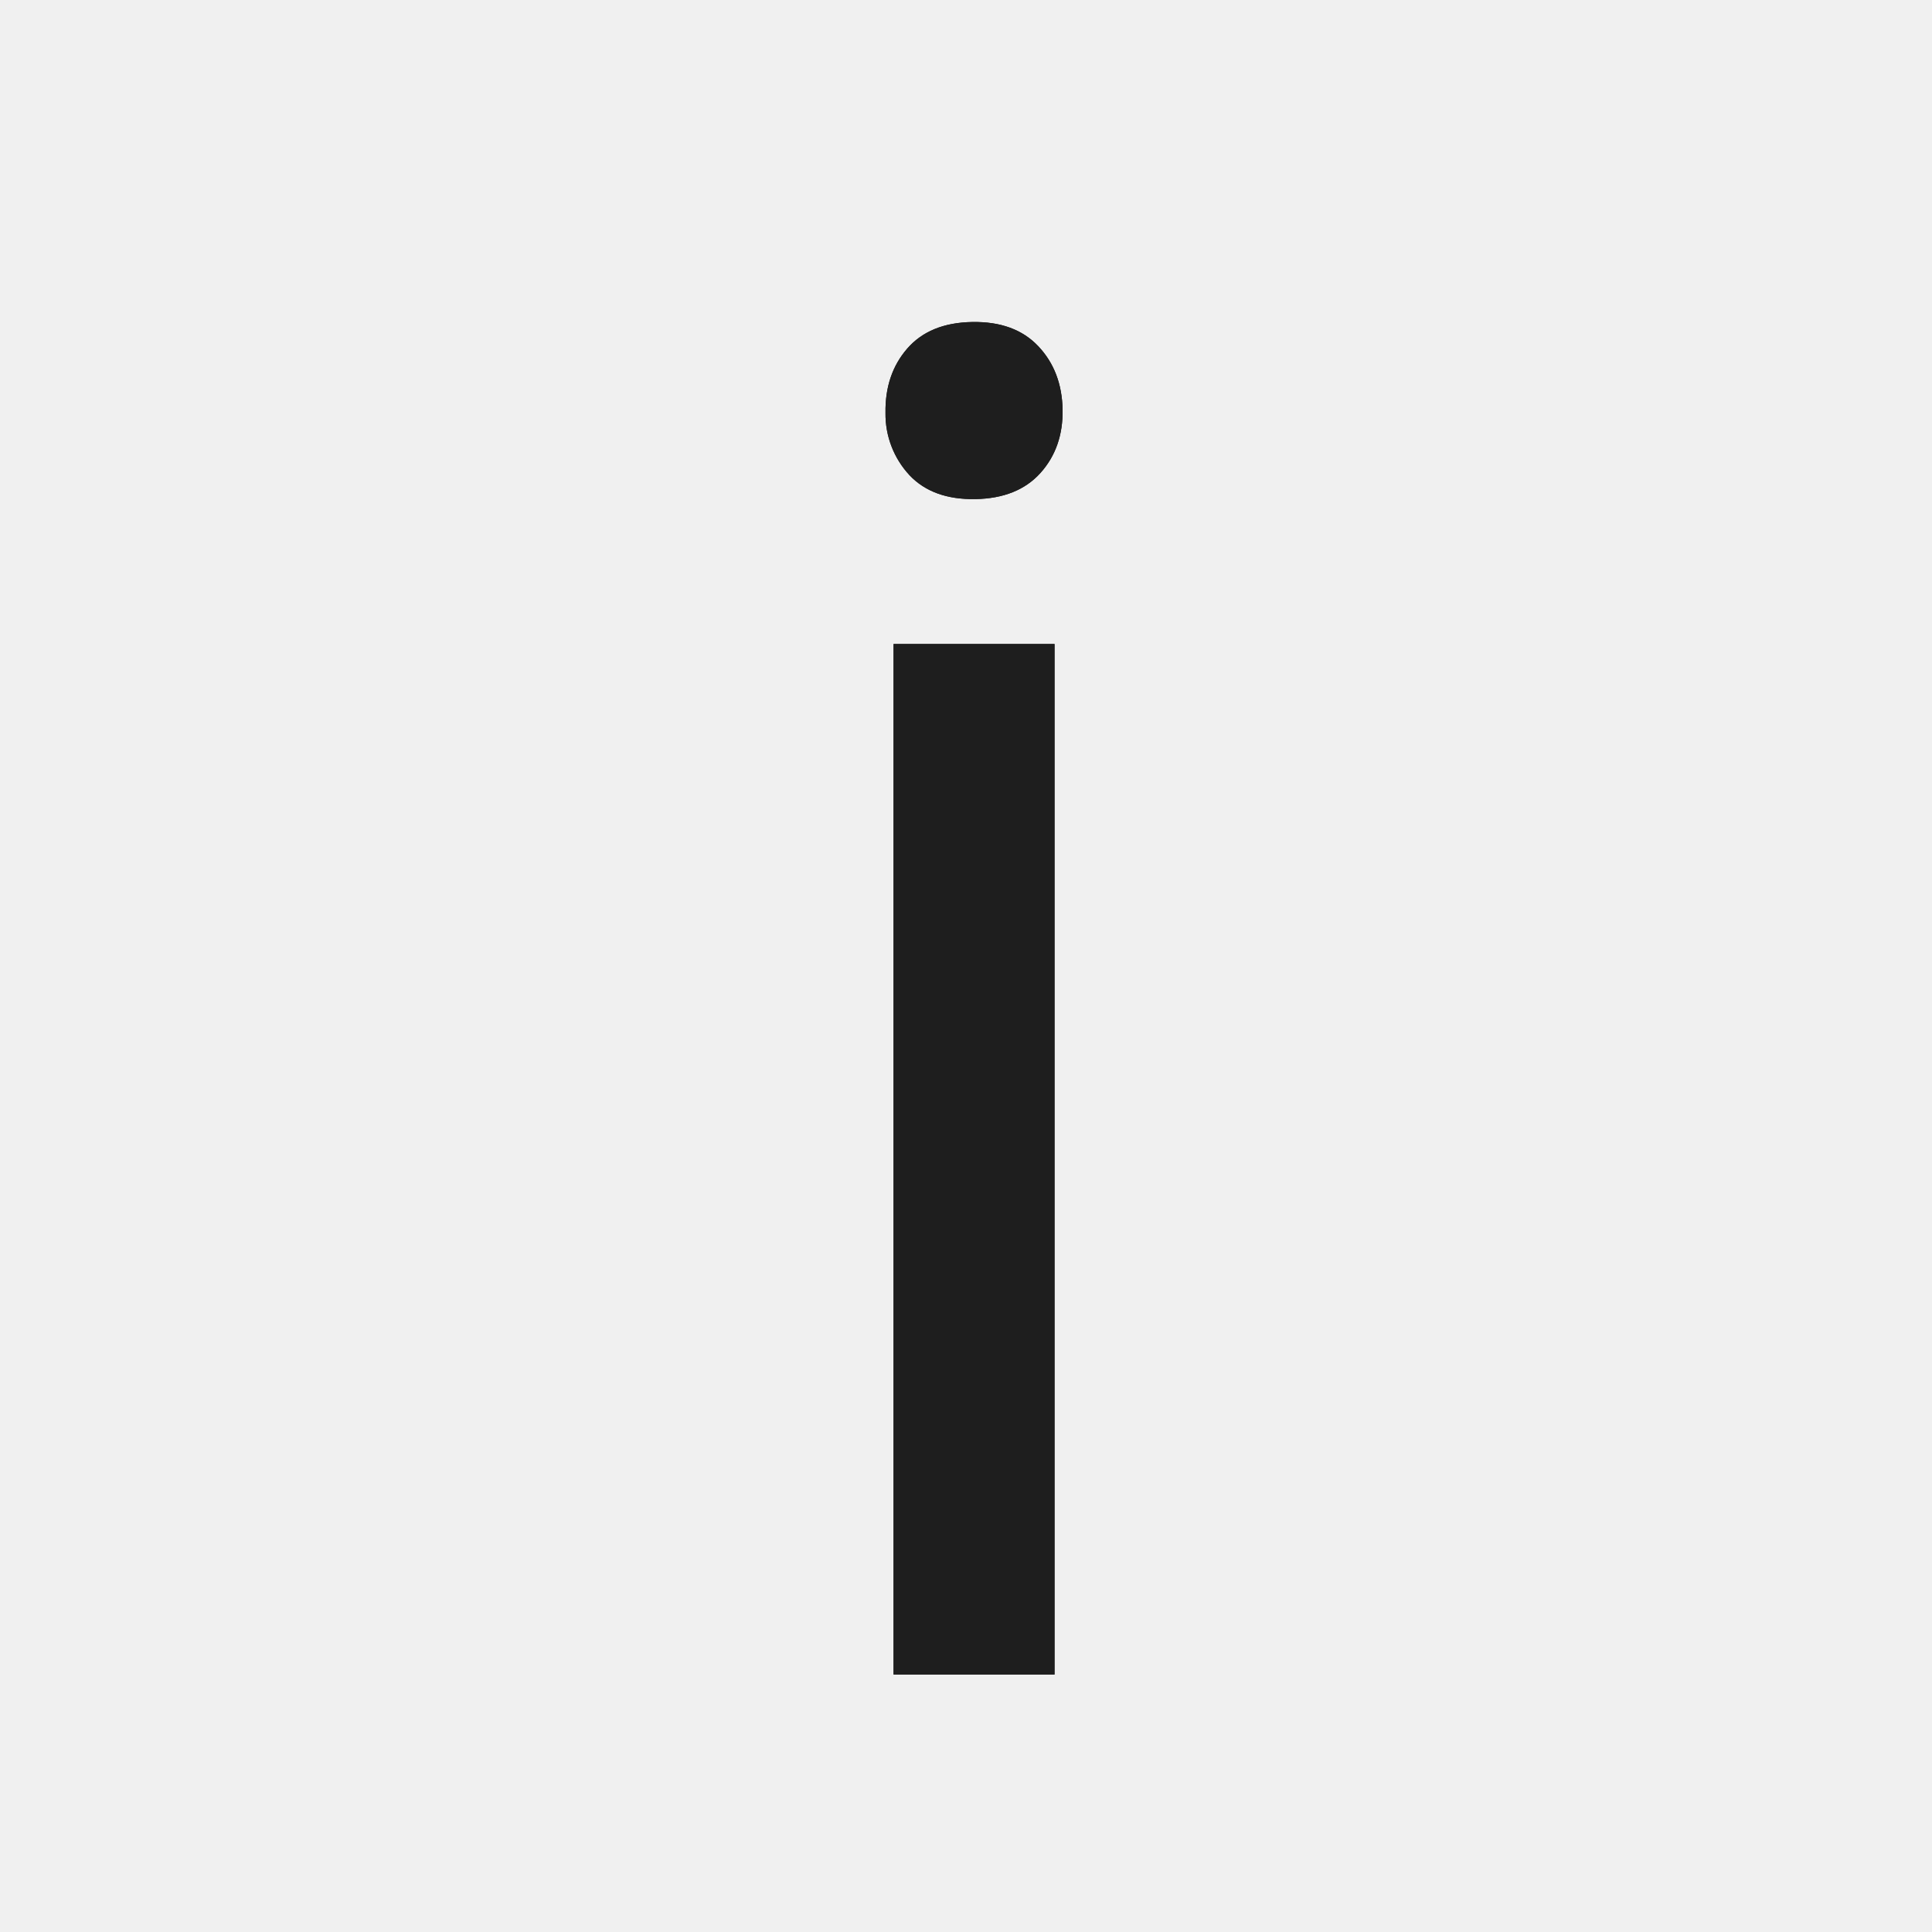
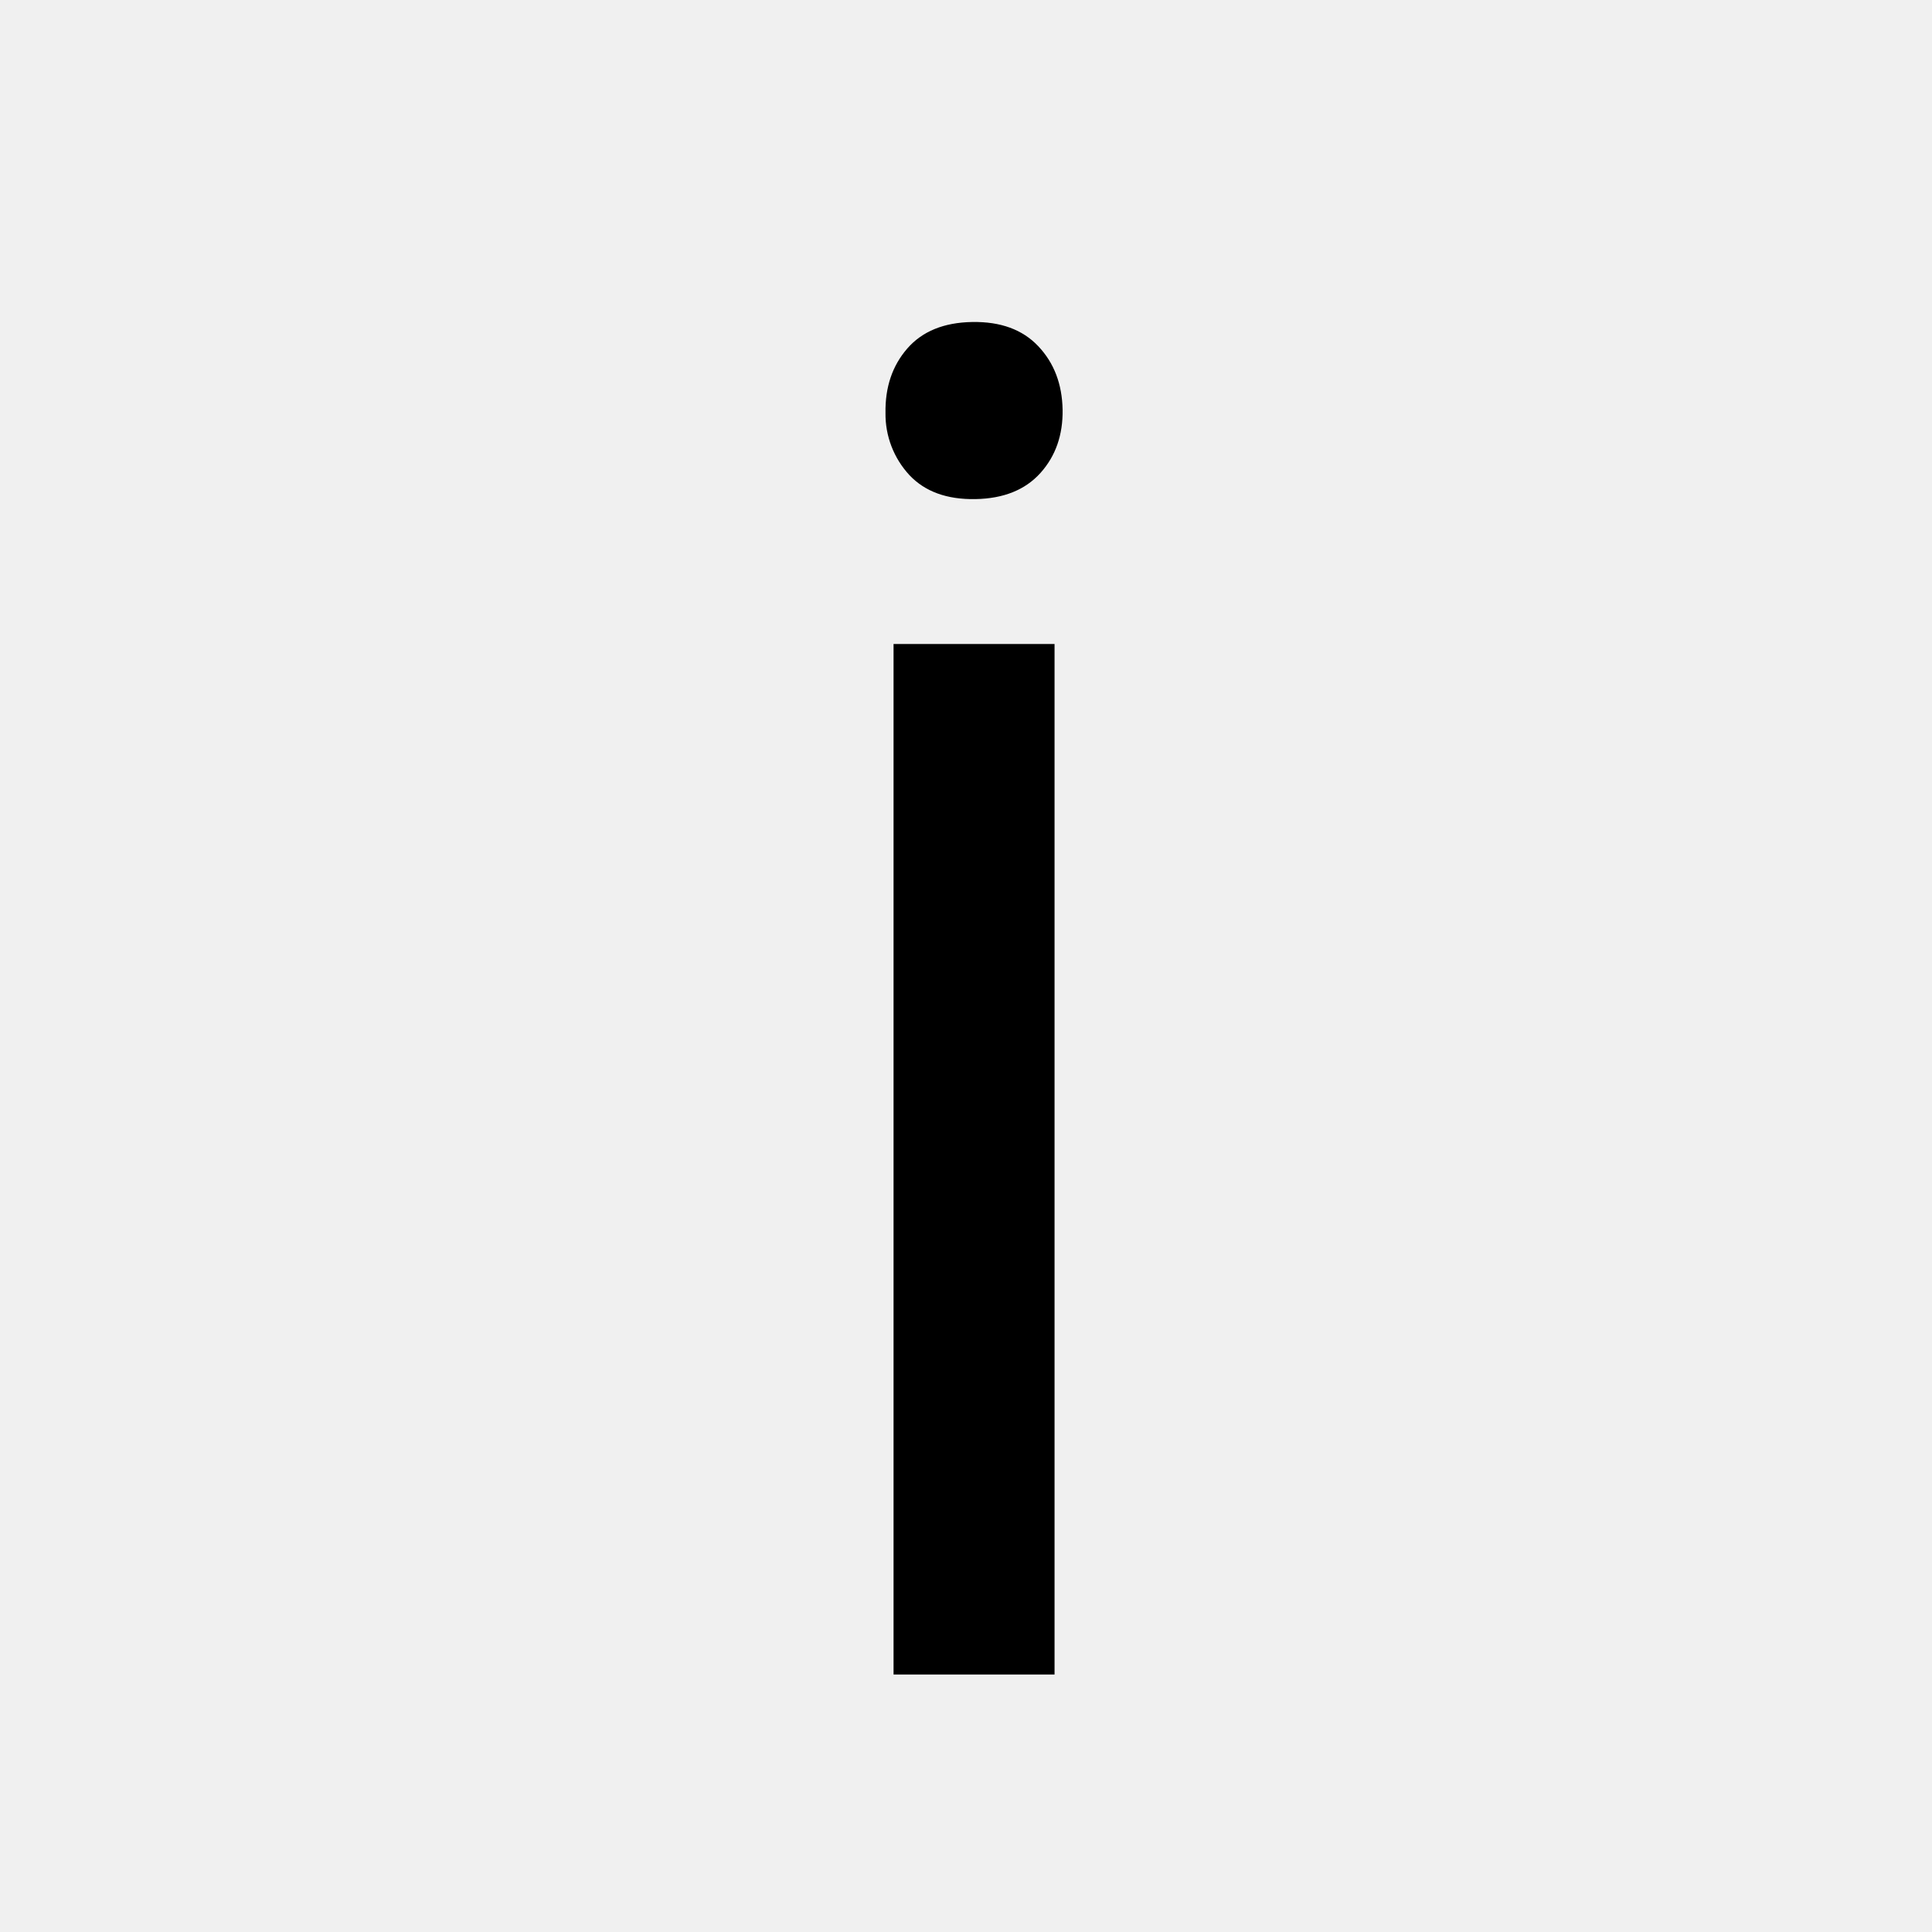
- <svg xmlns="http://www.w3.org/2000/svg" xmlns:xlink="http://www.w3.org/1999/xlink" width="24" height="24" viewBox="0 0 24 24">
-   <defs>
-     <path d="M13.1 20.801h-2V8h2v12.801zM11 5.128c-.005-.319.085-.585.27-.798.186-.214.455-.324.807-.33.352-.006.626.094.821.301.196.207.296.47.302.788.005.313-.086.575-.274.785-.189.211-.459.32-.81.326-.353.006-.625-.093-.818-.297A1.114 1.114 0 0 1 11 5.128z" id="a" />
-   </defs>
-   <g fill="none" fill-rule="evenodd">
-     <mask id="b" fill="#fff">
-       <use xlink:href="#a" />
-     </mask>
-     <use fill="#1E1E1E" xlink:href="#a" />
-     <g mask="url(#b)" fill="#1E1E1E">
-       <path d="M0 0h24v24H0z" />
-     </g>
-   </g>
+ <svg xmlns="http://www.w3.org/2000/svg" width="24" height="24" viewBox="0 0 24 24">
+   <path d="M13.1 20.801h-2V8h2v12.801zM11 5.128c-.005-.319.085-.585.27-.798.186-.214.455-.324.807-.33.352-.006.626.094.821.301.196.207.296.47.302.788.005.313-.086.575-.274.785-.189.211-.459.32-.81.326-.353.006-.625-.093-.818-.297A1.114 1.114 0 0 1 11 5.128z" id="a" />
</svg>
